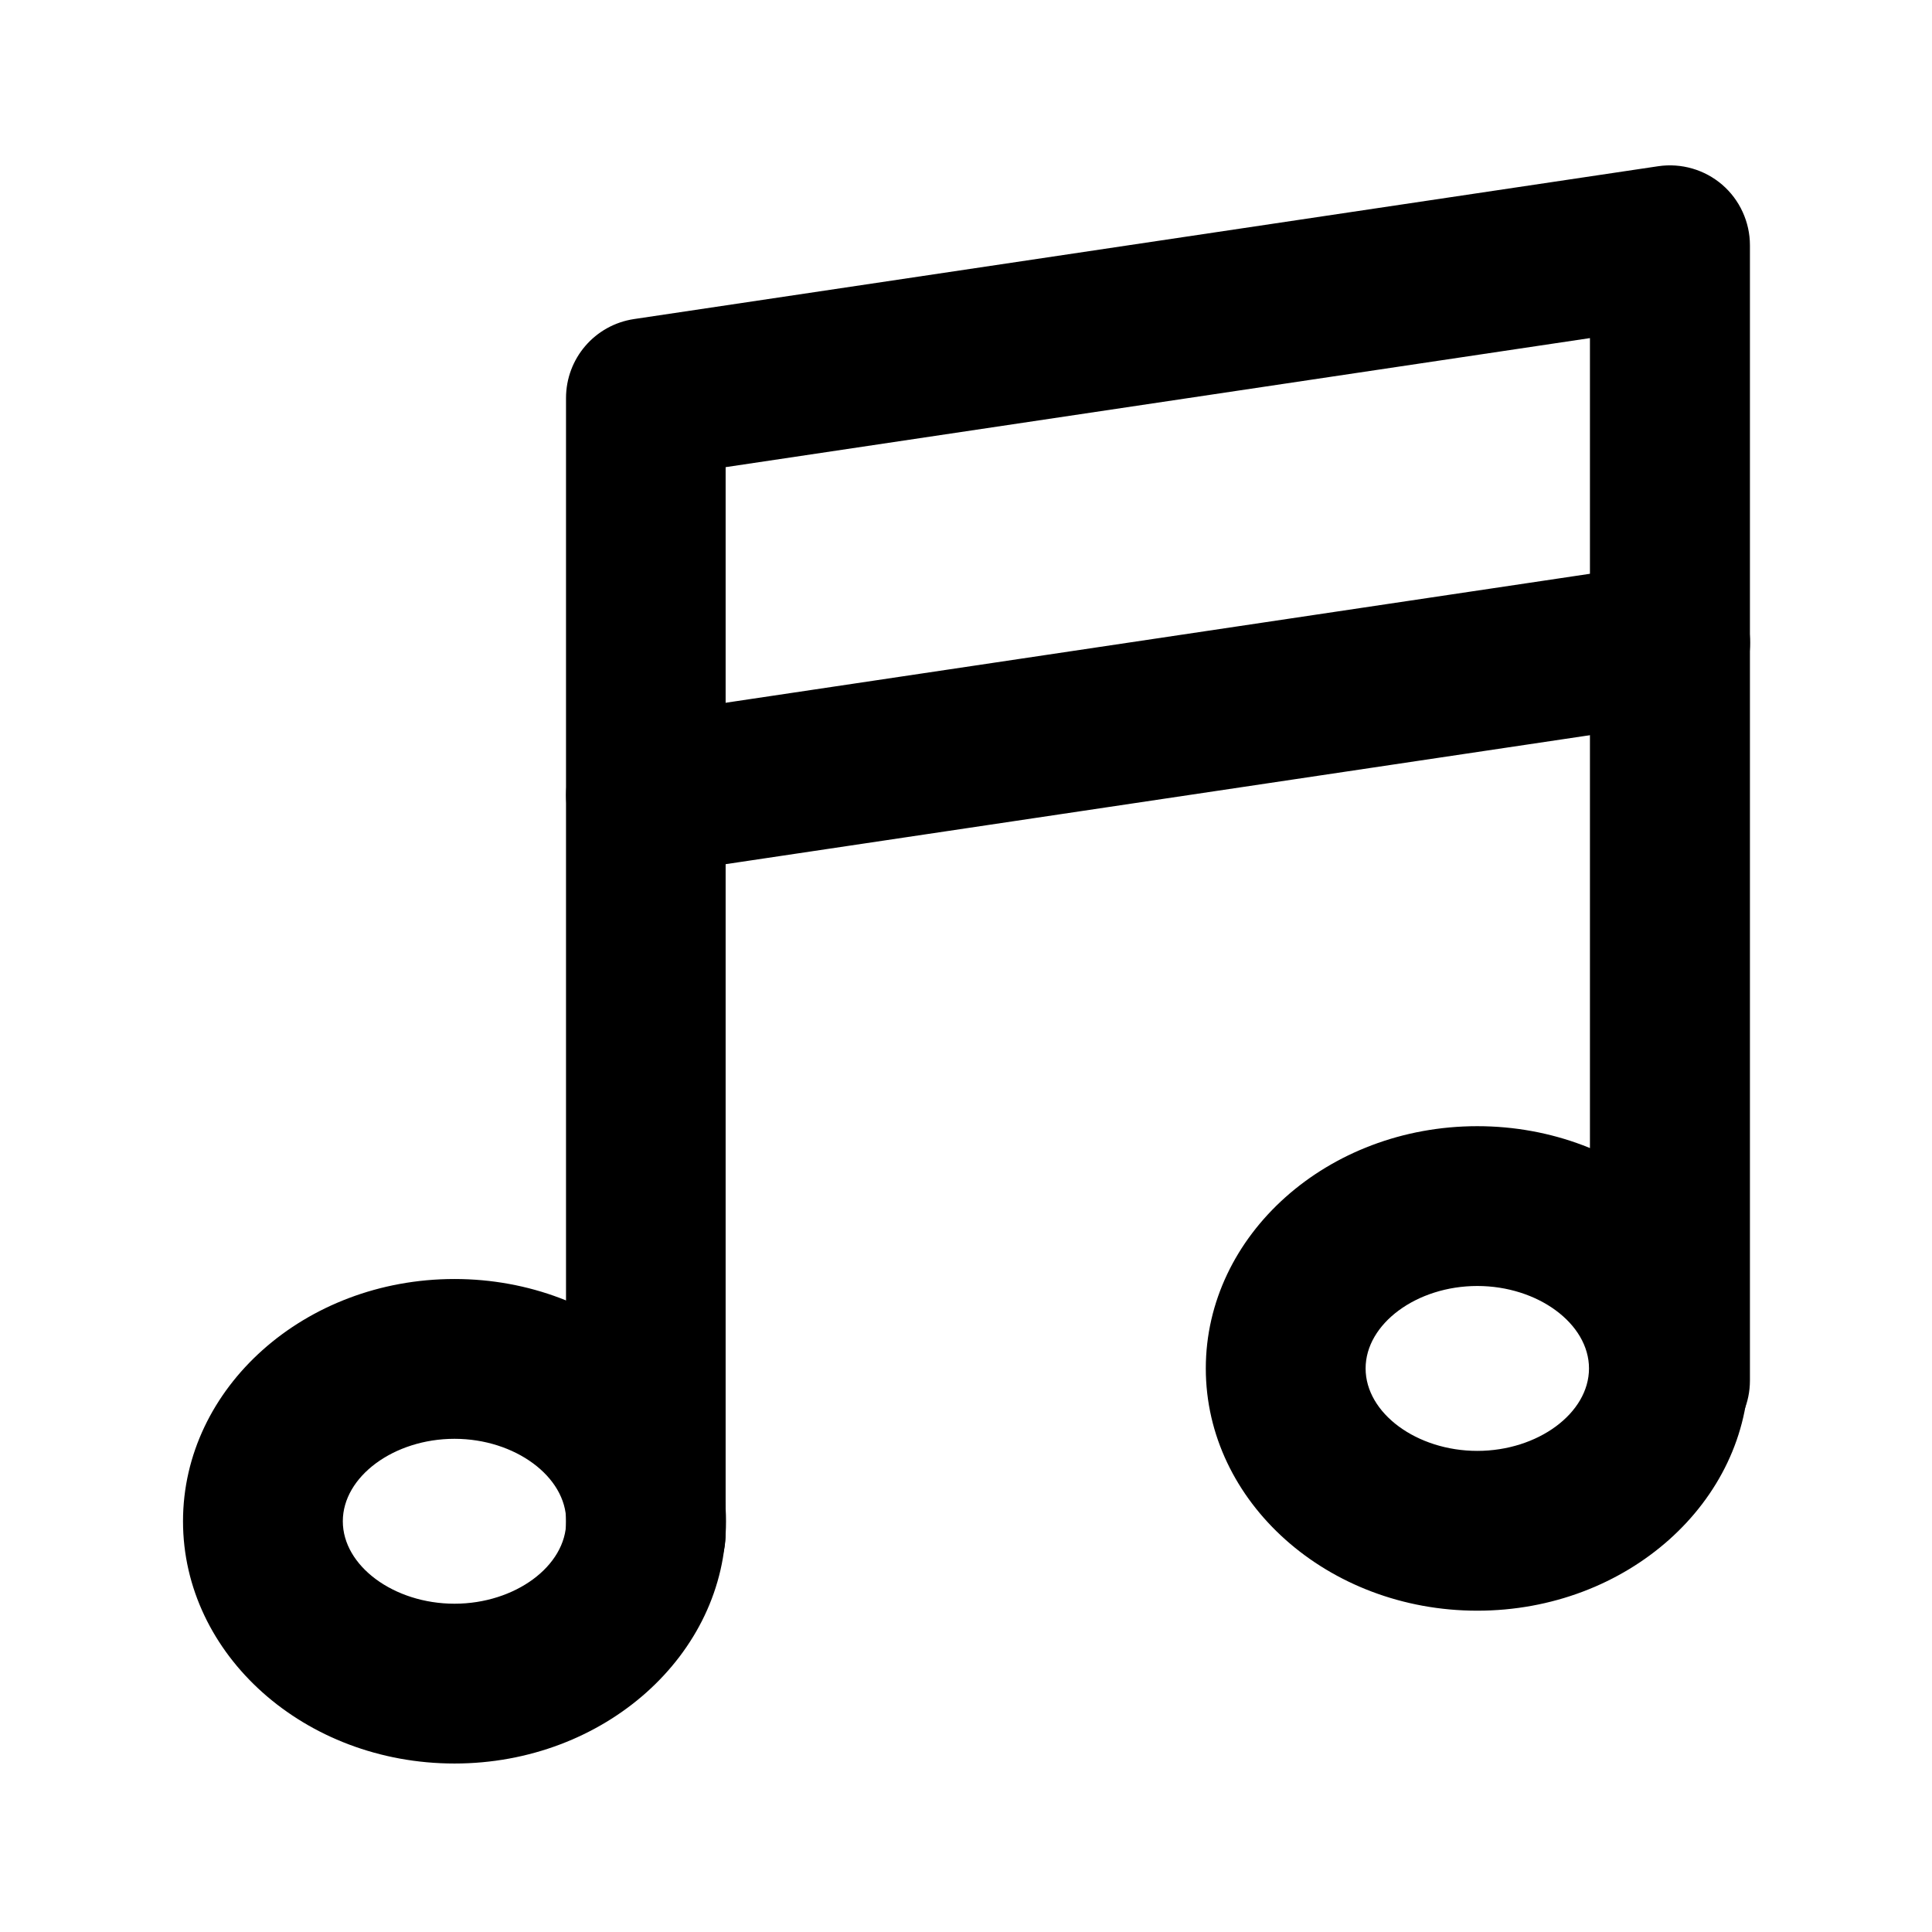
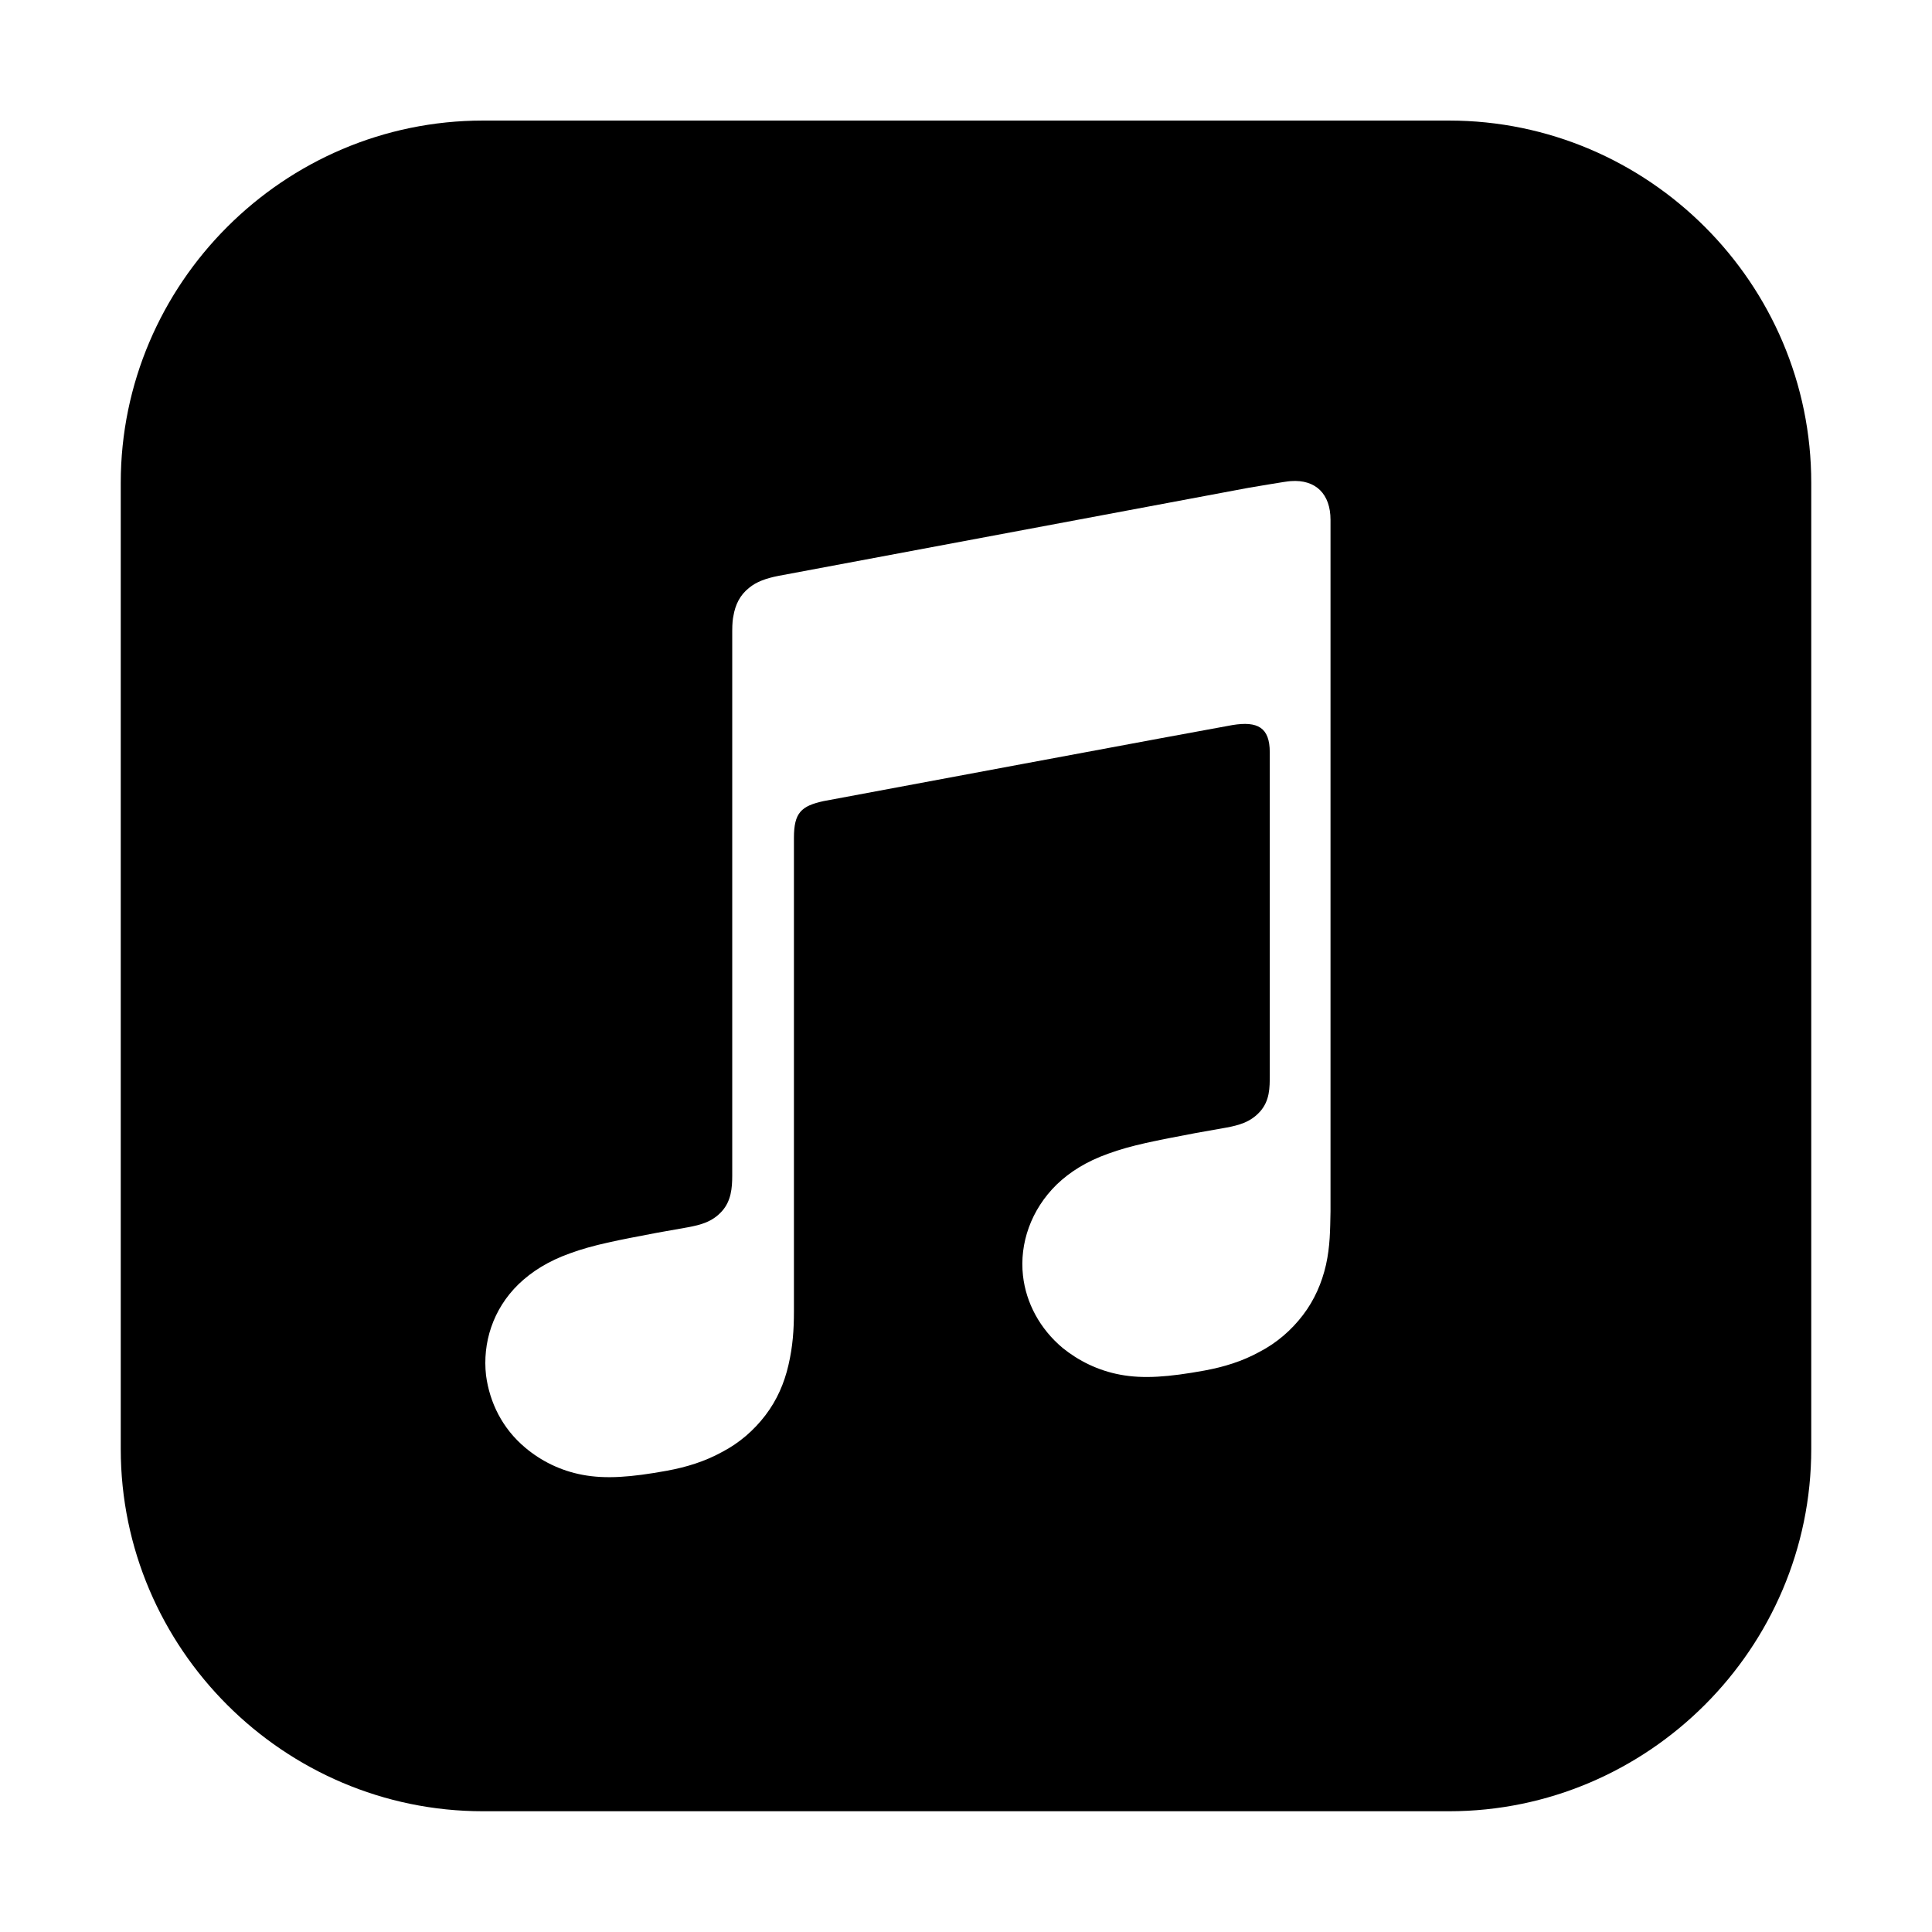
- <svg xmlns="http://www.w3.org/2000/svg" t="1654099739131" class="icon" viewBox="0 0 1024 1024" version="1.1" p-id="9529" width="100" height="100">
-   <defs>
-     <style type="text/css">@font-face { font-family: feedback-iconfont; src: url("//at.alicdn.com/t/font_1031158_u69w8yhxdu.woff2?t=1630033759944") format("woff2"), url("//at.alicdn.com/t/font_1031158_u69w8yhxdu.woff?t=1630033759944") format("woff"), url("//at.alicdn.com/t/font_1031158_u69w8yhxdu.ttf?t=1630033759944") format("truetype"); }
- </style>
-   </defs>
-   <path d="M342.4 855.1c-23.4 0-42.4-19-42.4-42.4V211c0-21 15.3-38.8 36.1-41.9l542.8-81c12.2-1.8 24.6 1.8 33.9 9.8 9.3 8 14.7 19.8 14.7 32.1v601.7c0 23.4-19 42.4-42.4 42.4s-42.4-19-42.4-42.4V179.2l-458.1 68.4v565.2c0.1 23.4-18.8 42.3-42.2 42.3z" p-id="9530" />
-   <path d="M342.3 463.9c-20.6 0-38.7-15.1-41.8-36.1-3.5-23.1 12.5-44.7 35.7-48.1l542.8-81c22.9-3.5 44.7 12.5 48.1 35.6 3.5 23.1-12.5 44.7-35.7 48.1l-542.8 81c-2.1 0.4-4.2 0.5-6.3 0.5zM240.9 934.7C161.5 934.7 97 877.1 97 806.3s64.5-128.4 143.9-128.4c79.3 0 143.9 57.6 143.9 128.4s-64.6 128.4-143.9 128.4z m0-172.1c-32.1 0-59.2 20-59.2 43.7s27.1 43.7 59.2 43.7 59.2-20 59.2-43.7-27.2-43.7-59.2-43.7zM783 853.7c-79.3 0-143.9-57.6-143.9-128.4S703.7 596.9 783 596.9s143.9 57.6 143.9 128.4S862.3 853.7 783 853.7z m0-172.1c-32.1 0-59.2 20-59.2 43.7 0 23.7 27.1 43.7 59.2 43.7s59.2-20 59.2-43.7c0-23.7-27.1-43.7-59.2-43.7z" p-id="9531" />
+ <svg xmlns="http://www.w3.org/2000/svg" class="icon" width="200px" height="200.00px" viewBox="0 0 1024 1024" version="1.1">
+   <path d="M768 63.9H256c-105.6 0-192 86.4-192 192V768c0 105.6 86.4 192 192 192h512c105.6 0 192-86.4 192-192V256c0.1-105.7-86.3-192.1-192-192.1z m-65.2 606.5c-2.2 9.6-6.1 18.6-12.2 26.6s-13.8 14.7-23 19.5c-9.3 5.1-18.9 8-29.1 9.9-19.2 3.5-32.6 4.5-44.8 2.2-11.8-2.2-22.1-7.4-30.4-14.1-12.2-10.2-19.5-24-21.1-38.4-1.9-17 4.2-34.9 17.9-48.3 7-6.7 15.7-12.2 27.2-16.3 12.2-4.5 25.6-7 46.1-10.9 5.4-1 10.9-1.9 16.3-2.9 7-1.3 13.1-2.9 18.2-8.6 5.1-5.8 5.1-12.5 5.1-19.2V398.7c0-13.1-6.4-16.6-19.8-14.4-9.6 1.6-216.7 40.3-216.7 40.3-11.8 2.6-15.7 6.1-15.7 19.5V695c0 9.9-0.6 18.6-2.9 28.5-2.2 9.6-6.1 18.6-12.2 26.6s-13.8 14.7-23 19.5c-9.3 5.1-18.9 8-29.1 9.9-19.2 3.5-32.6 4.5-44.8 2.2-11.8-2.2-22.1-7.4-30.4-14.4-12.2-10.2-18.9-24-20.8-38.4-1.9-17 3.5-34.9 17.3-48.3 7-6.7 15.7-12.2 27.2-16.3 12.2-4.5 25.6-7 46.1-10.9 5.4-1 10.9-1.9 16.3-2.9 7-1.3 13.1-2.9 18.2-8.6 4.8-5.4 5.4-12.2 5.4-18.9V334.3c0-3.8 0.3-6.4 0.6-7.7 1-6.1 3.5-11.2 8.3-15 3.8-3.2 9-5.1 15.7-6.4L662 258.5c2.2-0.3 20.2-3.5 22.1-3.5 13.4-1 21.1 7 21.1 20.5V642c-0.2 9.9-0.2 18.5-2.4 28.4z" />
</svg>
